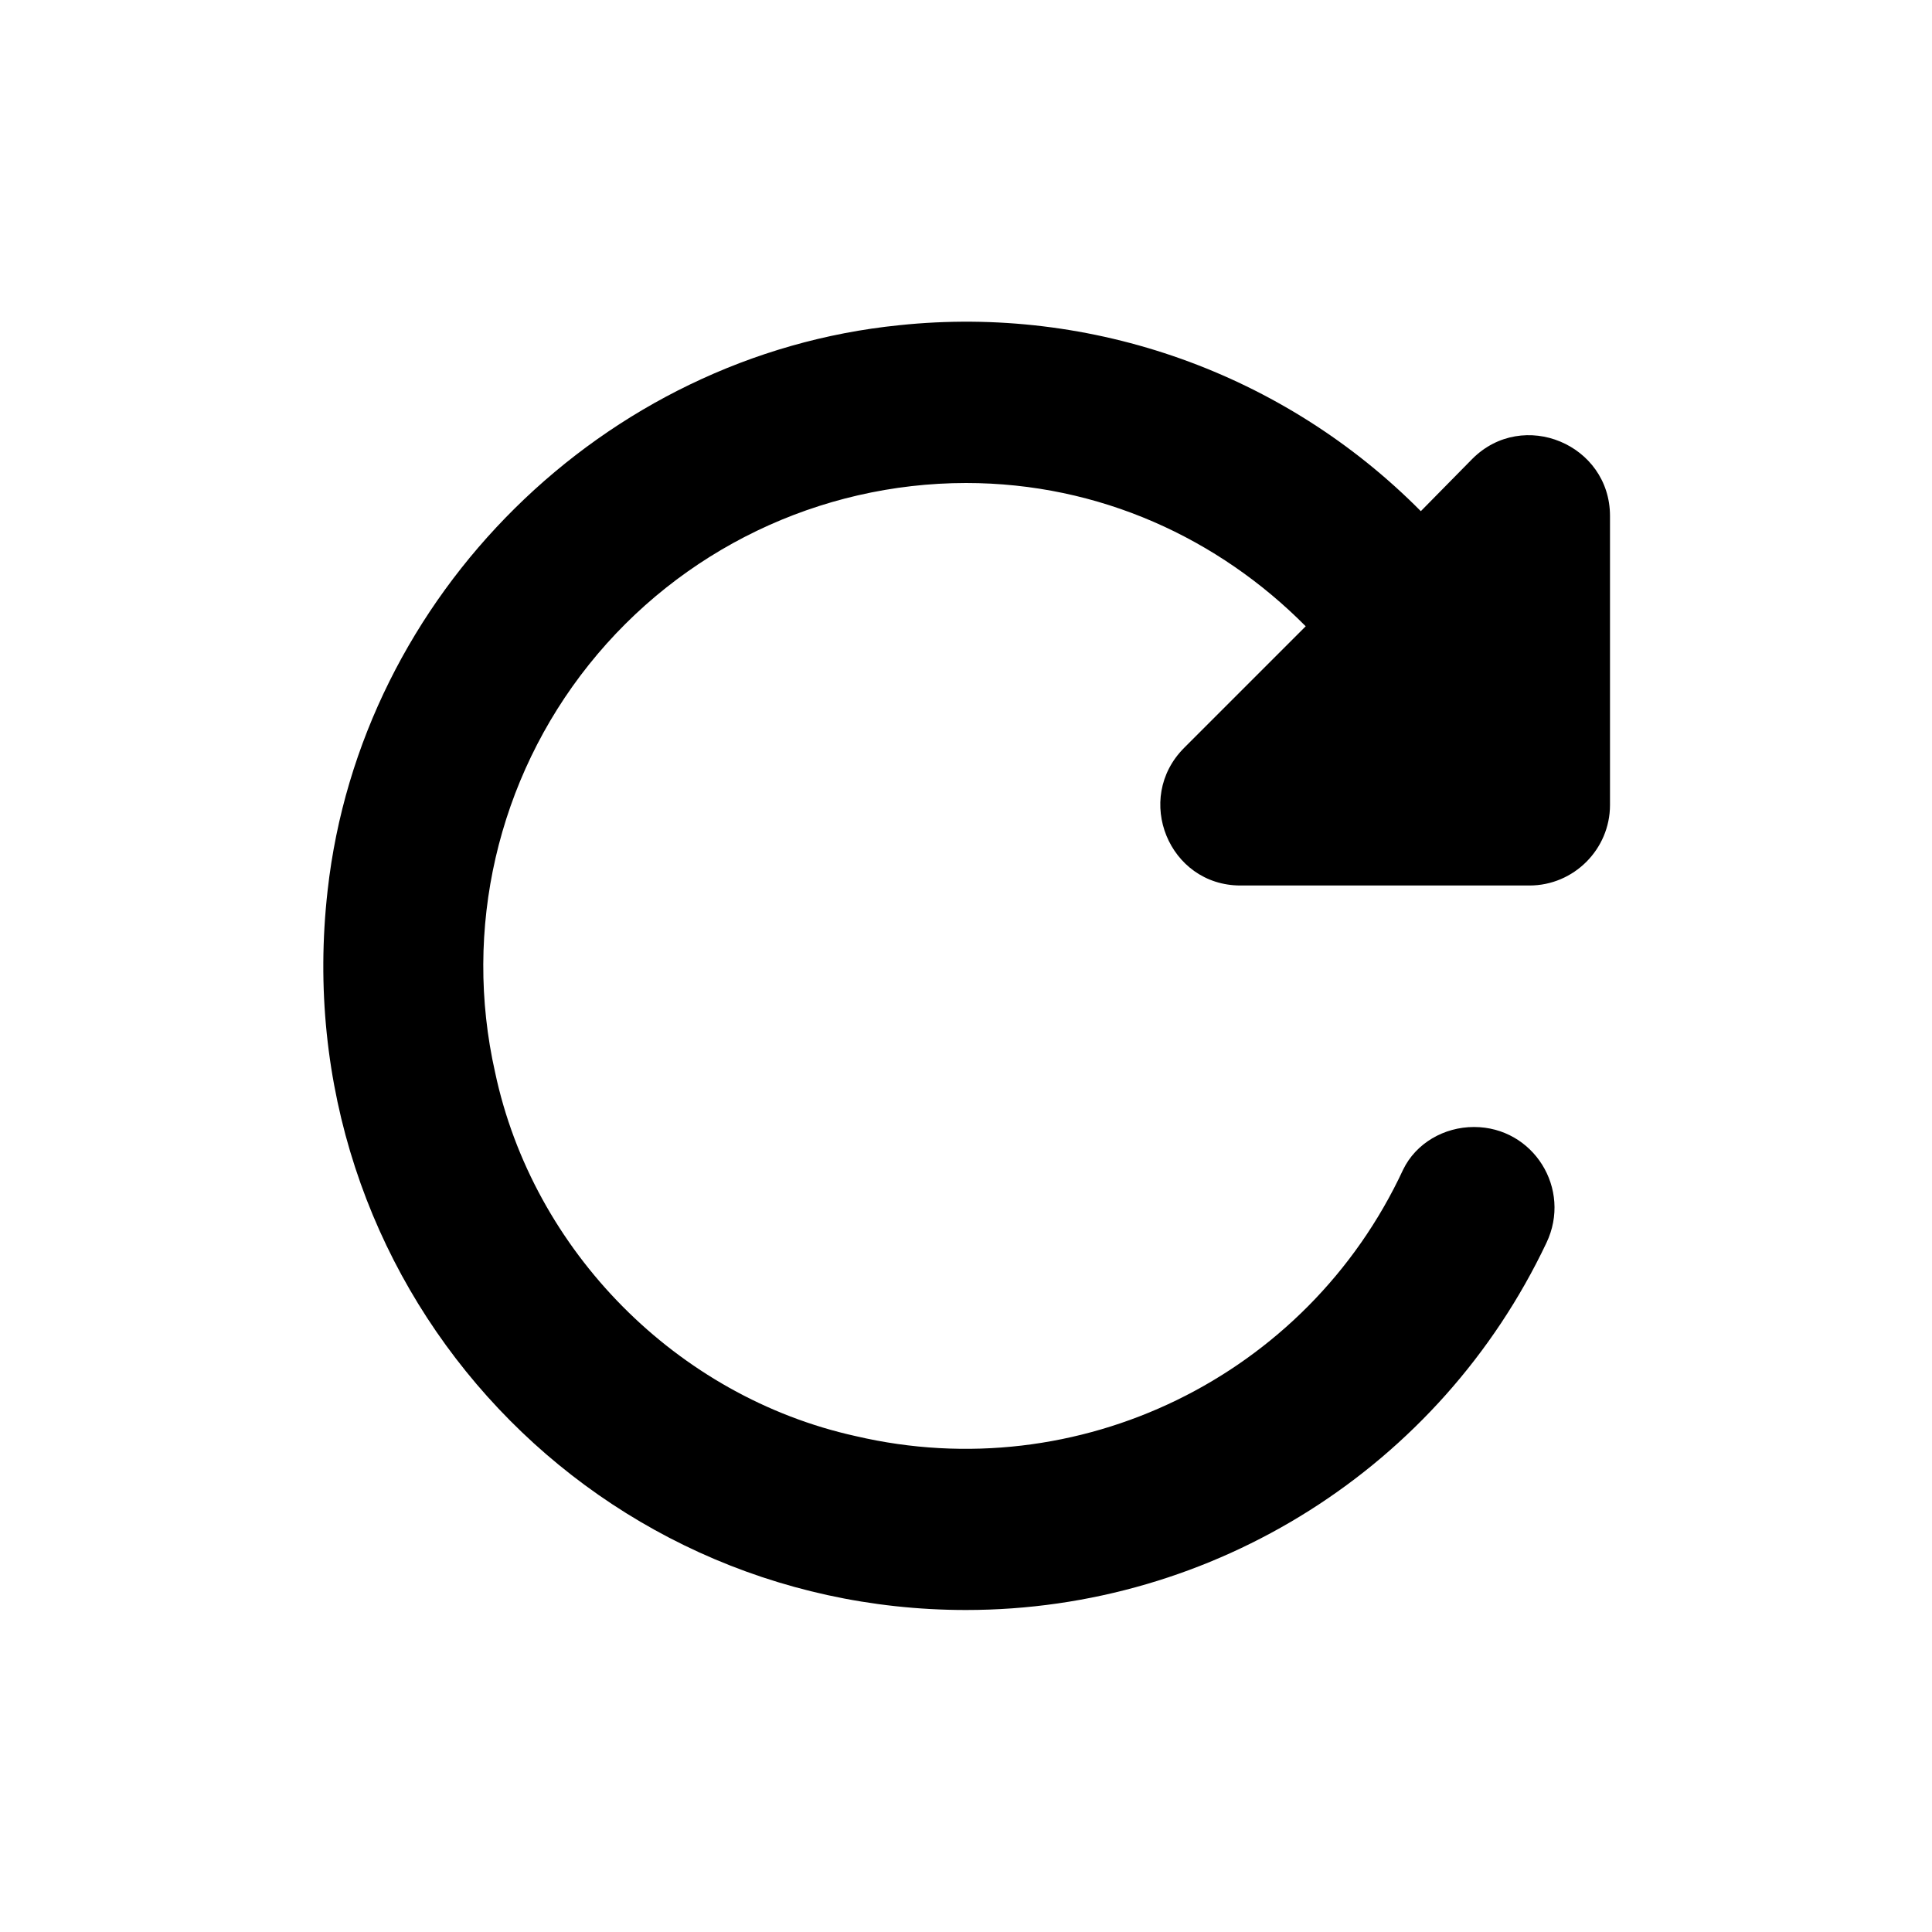
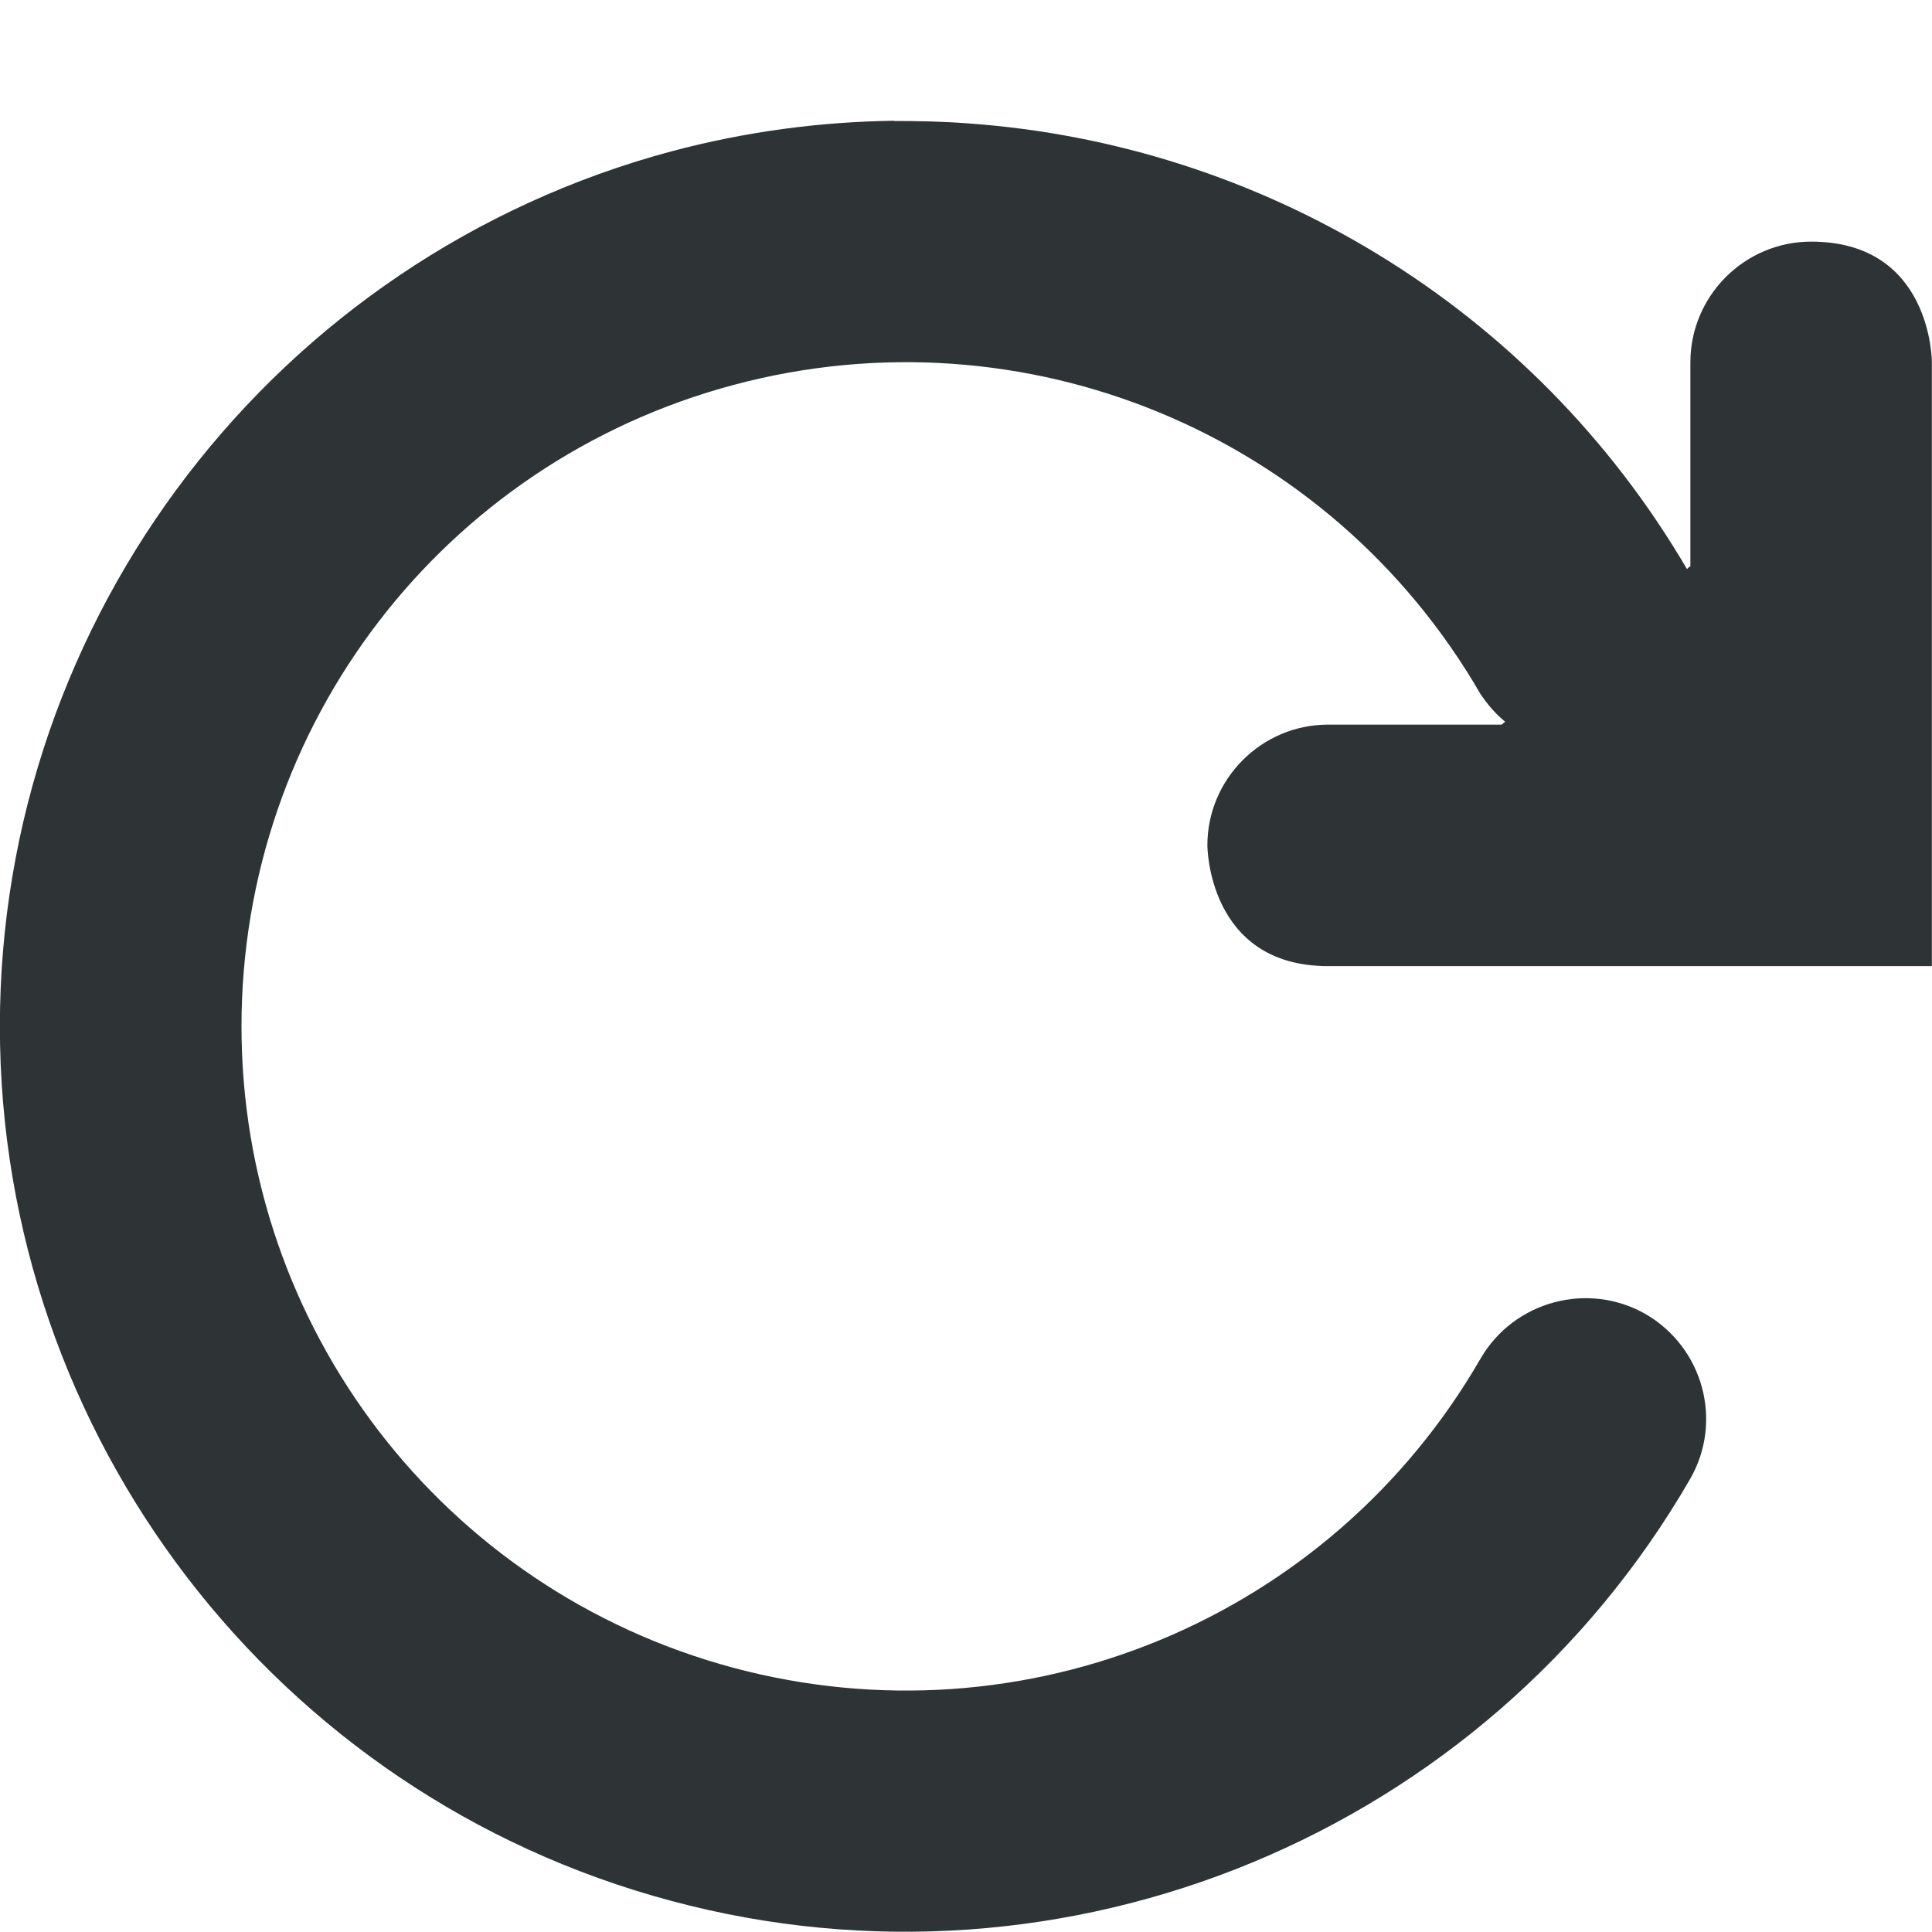
- <svg xmlns="http://www.w3.org/2000/svg" width="24" height="24" viewBox="0 0 24 24">
-   <path d="M17.65 6.35a7.95 7.95 0 0 0-6.48-2.31c-3.67.37-6.69 3.35-7.1 7.02C3.52 15.91 7.27 20 12 20a7.98 7.98 0 0 0 7.21-4.56c.32-.67-.16-1.44-.9-1.44-.37 0-.72.2-.88.53a5.994 5.994 0 0 1-6.8 3.31c-2.22-.49-4.01-2.3-4.48-4.52A6.002 6.002 0 0 1 12 6c1.66 0 3.14.69 4.22 1.78l-1.51 1.51c-.63.63-.19 1.71.7 1.71H19c.55 0 1-.45 1-1V6.41c0-.89-1.08-1.34-1.71-.71l-.64.65z" />
+ <svg xmlns="http://www.w3.org/2000/svg" height="16px" viewBox="0 0 16 16" width="16px">
+   <path d="m 7.406 1 c -0.613 0.008 -1.234 0.09 -1.848 0.254 c -3.273 0.879 -5.559 3.855 -5.559 7.246 s 2.285 6.367 5.559 7.242 c 3.273 0.879 6.742 -0.559 8.438 -3.492 c 0.277 -0.48 0.109 -1.09 -0.367 -1.367 c -0.477 -0.273 -1.09 -0.109 -1.367 0.367 c -1.246 2.16 -3.777 3.207 -6.188 2.562 c -2.406 -0.645 -4.074 -2.82 -4.074 -5.312 c 0 -2.496 1.668 -4.668 4.074 -5.312 c 2.41 -0.645 4.941 0.402 6.188 2.562 c 0.059 0.086 0.125 0.164 0.203 0.227 l -0.02 0.016 l -0.008 0.008 h -1.438 c -0.551 0 -1 0.449 -1 1 c 0 0 0 1 1 1 h 5 v -5 s 0.004 -1 -1 -1 c -0.551 0 -1 0.449 -1 1 v 1.688 l -0.016 0.012 l -0.012 0.012 c -1.277 -2.18 -3.531 -3.52 -5.953 -3.691 c -0.203 -0.016 -0.406 -0.02 -0.613 -0.02 z m 0 0" fill="#2e3436" />
</svg>
